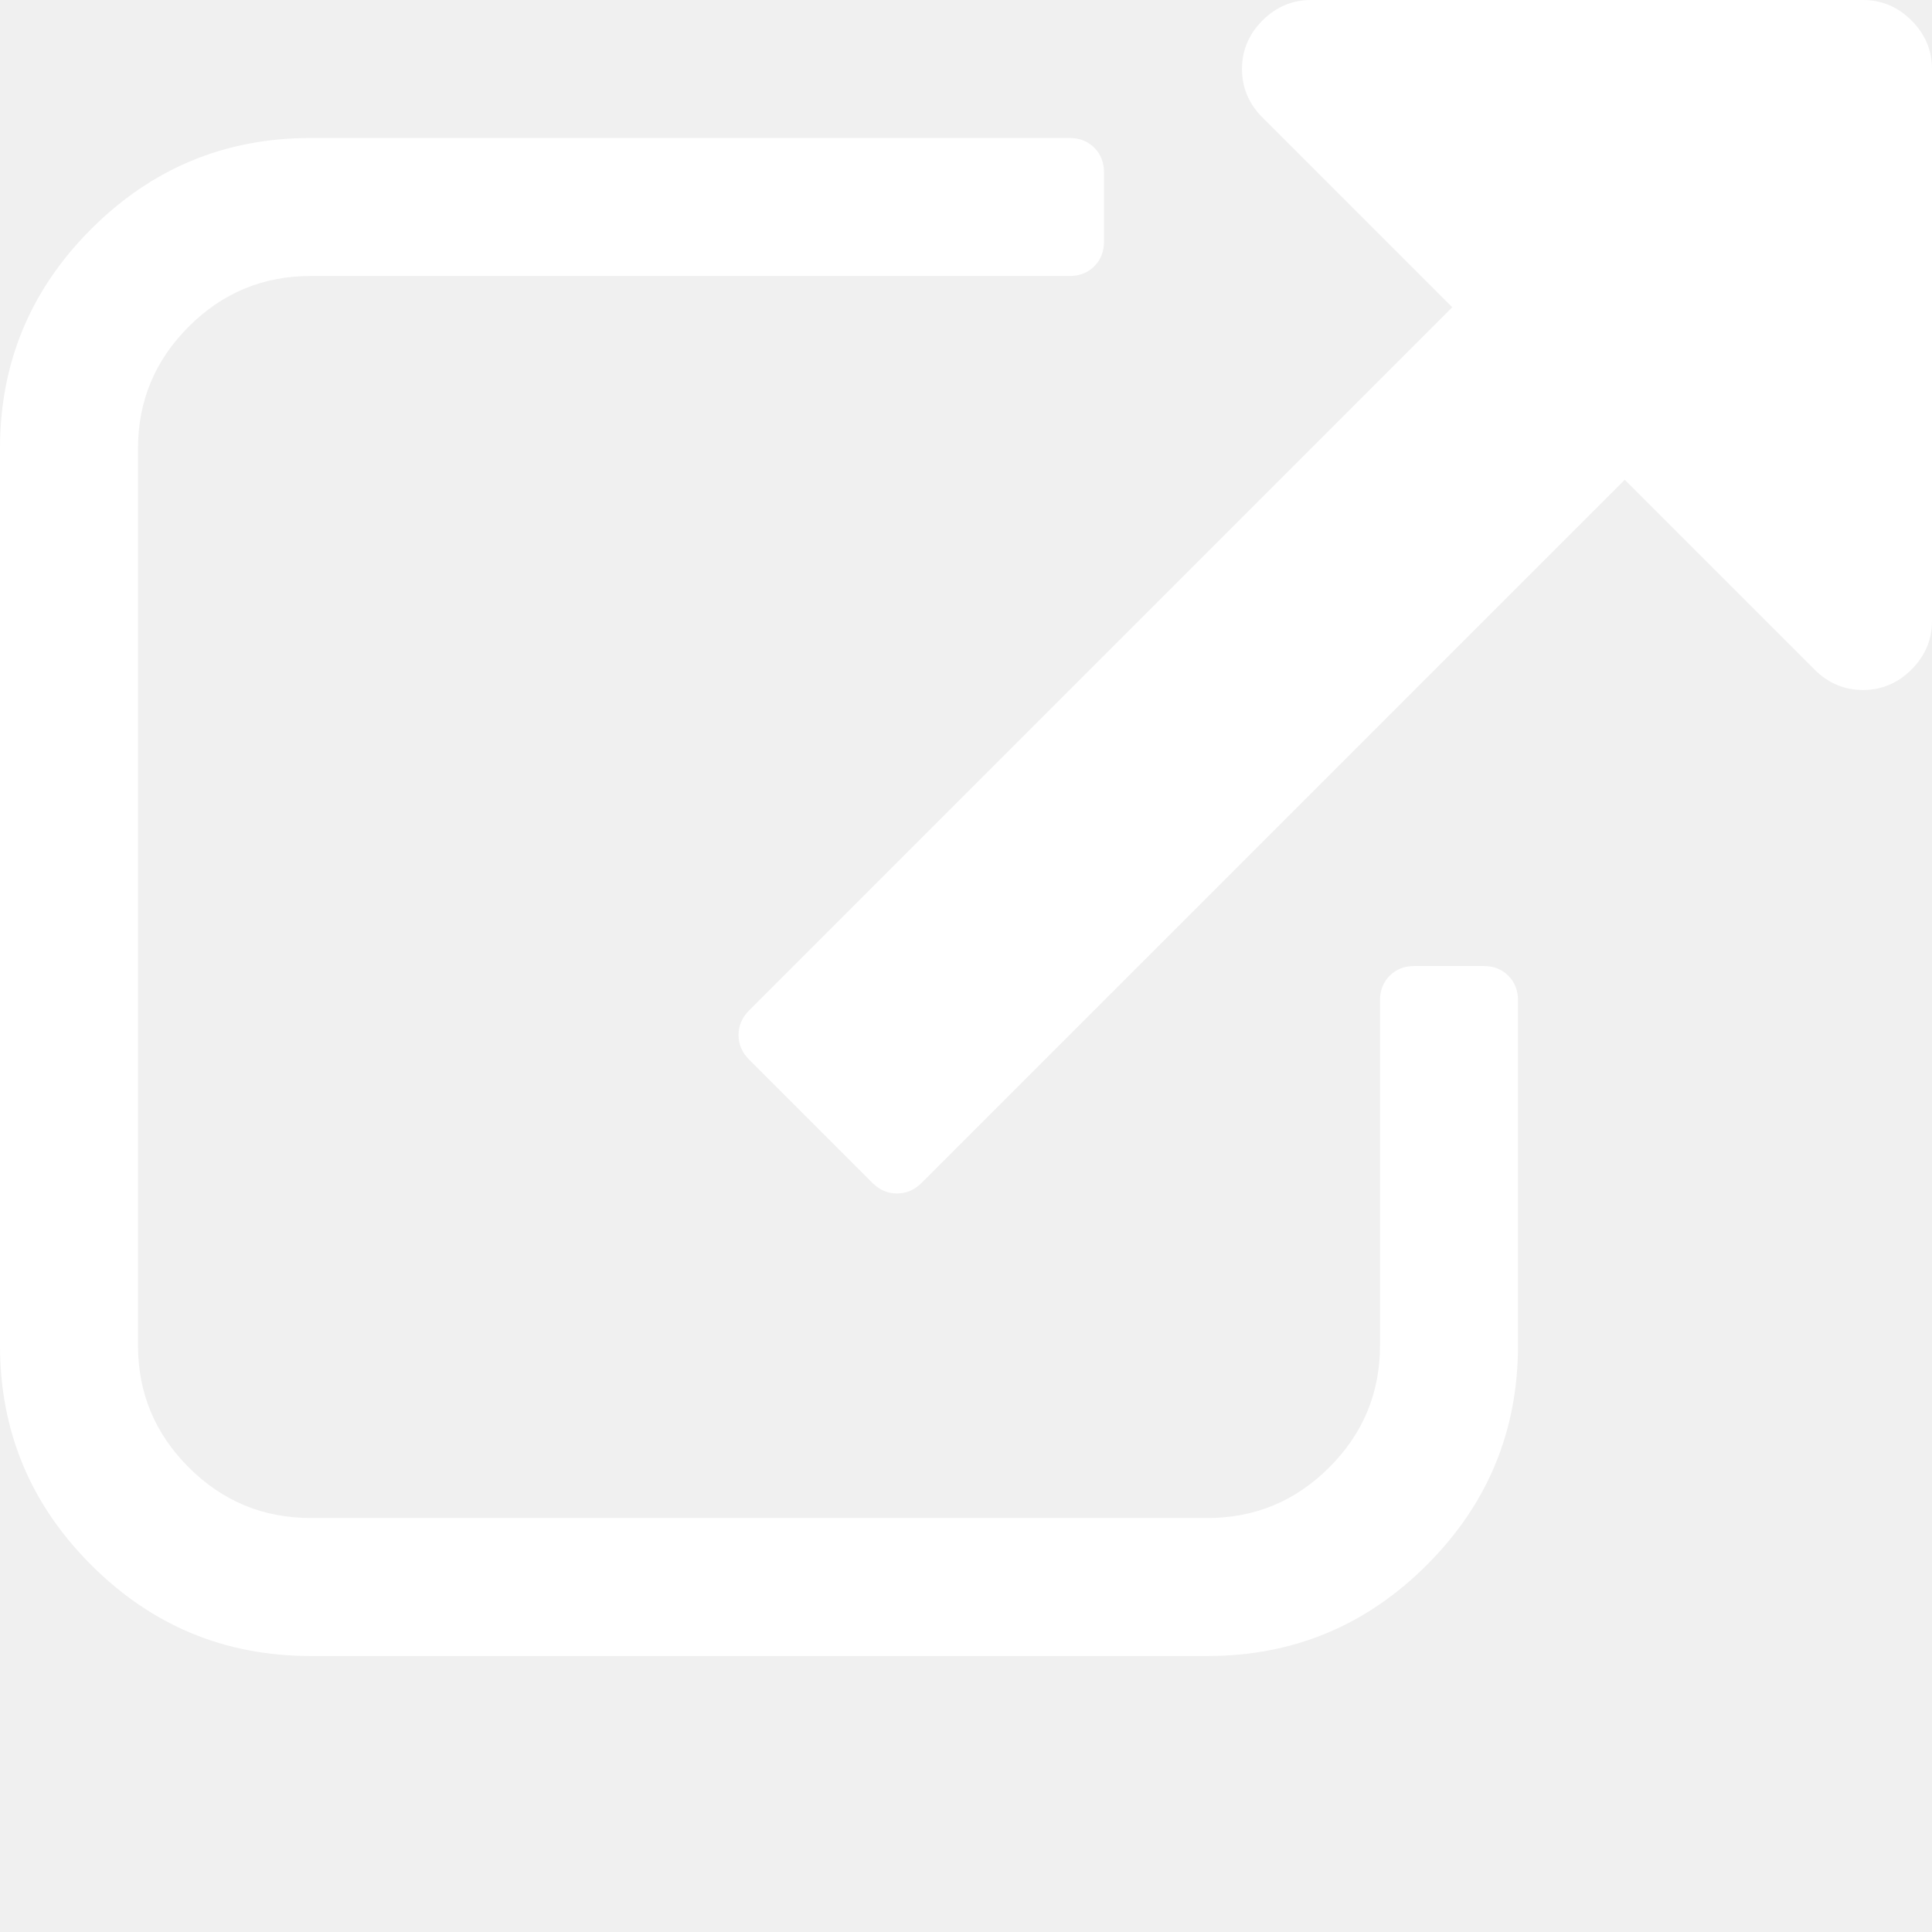
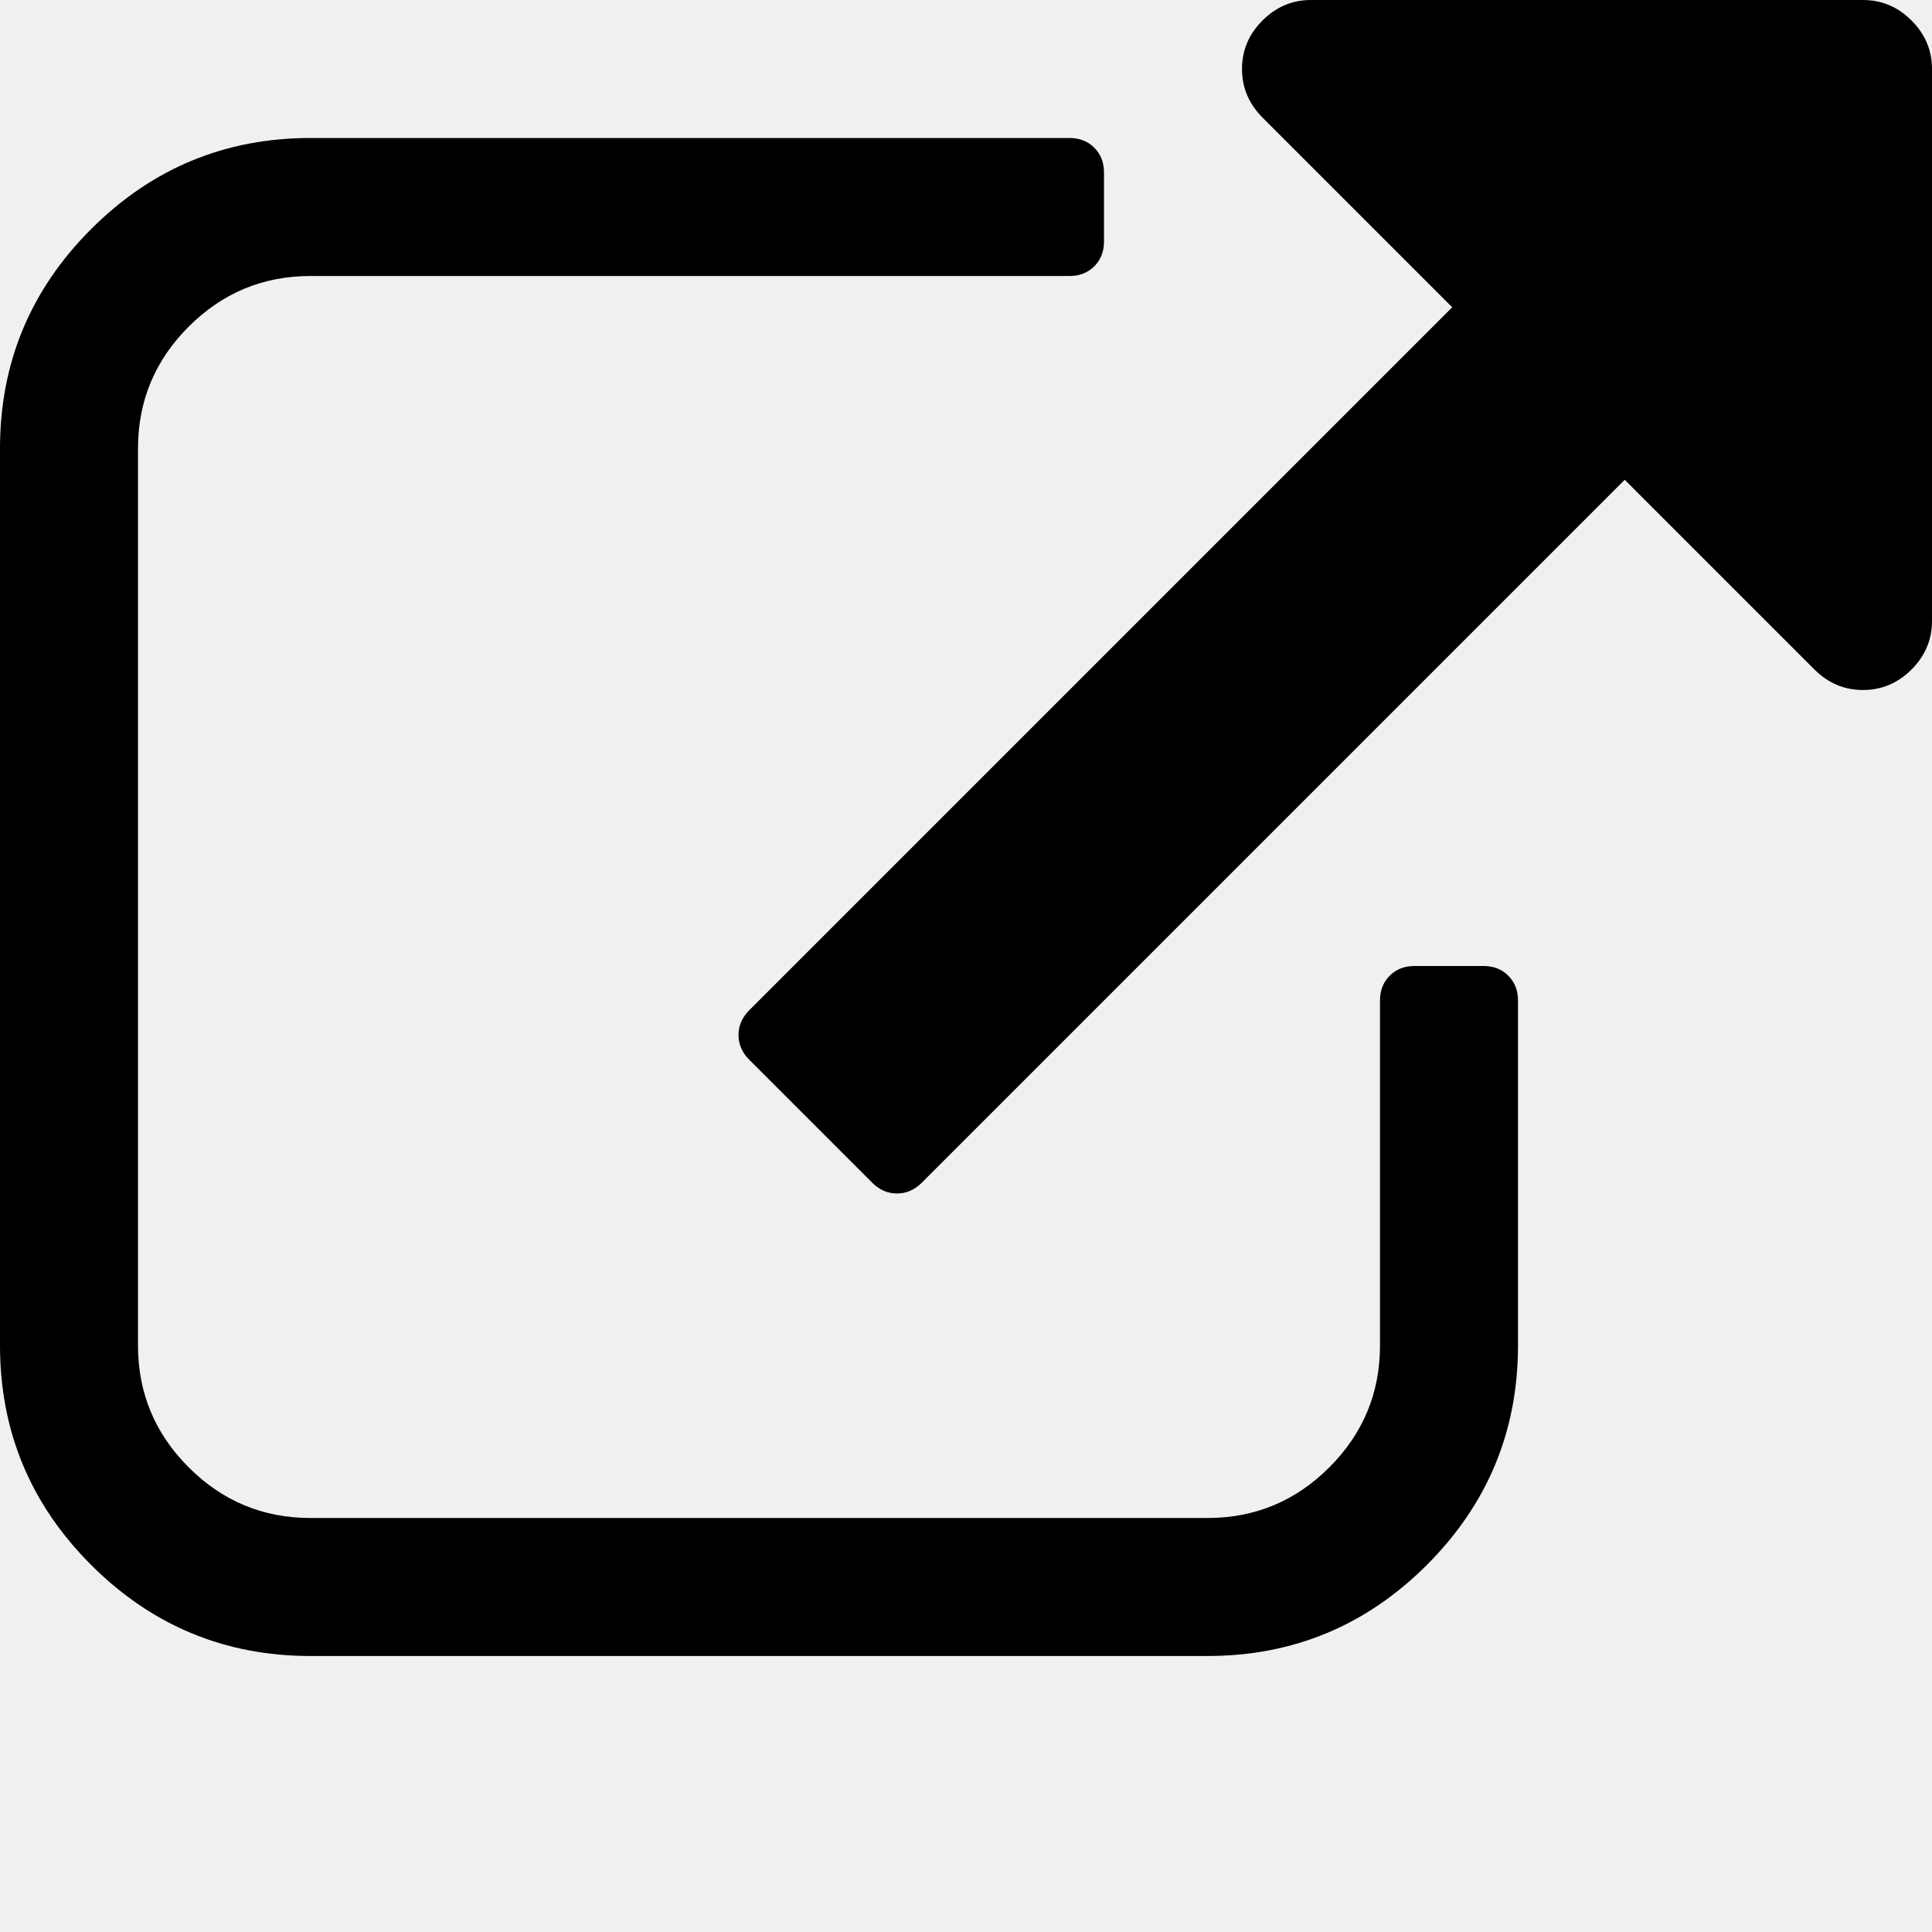
<svg xmlns="http://www.w3.org/2000/svg" height="1792" viewBox="0 0 1792 1792" width="1792">
-   <path fill="#fff" d="M1408 928v320q0 119-84.5 203.5t-203.5 84.5h-832q-119 0-203.5-84.5t-84.5-203.5v-832q0-119 84.5-203.5t203.5-84.5h704q14 0 23 9t9 23v64q0 14-9 23t-23 9h-704q-66 0-113 47t-47 113v832q0 66 47 113t113 47h832q66 0 113-47t47-113v-320q0-14 9-23t23-9h64q14 0 23 9t9 23zm384-864v512q0 26-19 45t-45 19-45-19l-176-176-652 652q-10 10-23 10t-23-10l-114-114q-10-10-10-23t10-23l652-652-176-176q-19-19-19-45t19-45 45-19h512q26 0 45 19t19 45z" />
+   <path d="M1408 928v320q0 119-84.5 203.5t-203.5 84.5h-832q-119 0-203.5-84.5t-84.5-203.5v-832q0-119 84.5-203.5t203.5-84.5h704q14 0 23 9t9 23v64q0 14-9 23t-23 9h-704q-66 0-113 47t-47 113v832q0 66 47 113t113 47h832q66 0 113-47t47-113v-320q0-14 9-23t23-9h64q14 0 23 9t9 23zm384-864v512q0 26-19 45t-45 19-45-19l-176-176-652 652q-10 10-23 10t-23-10l-114-114q-10-10-10-23t10-23l652-652-176-176q-19-19-19-45t19-45 45-19h512q26 0 45 19t19 45z" />
</svg>
